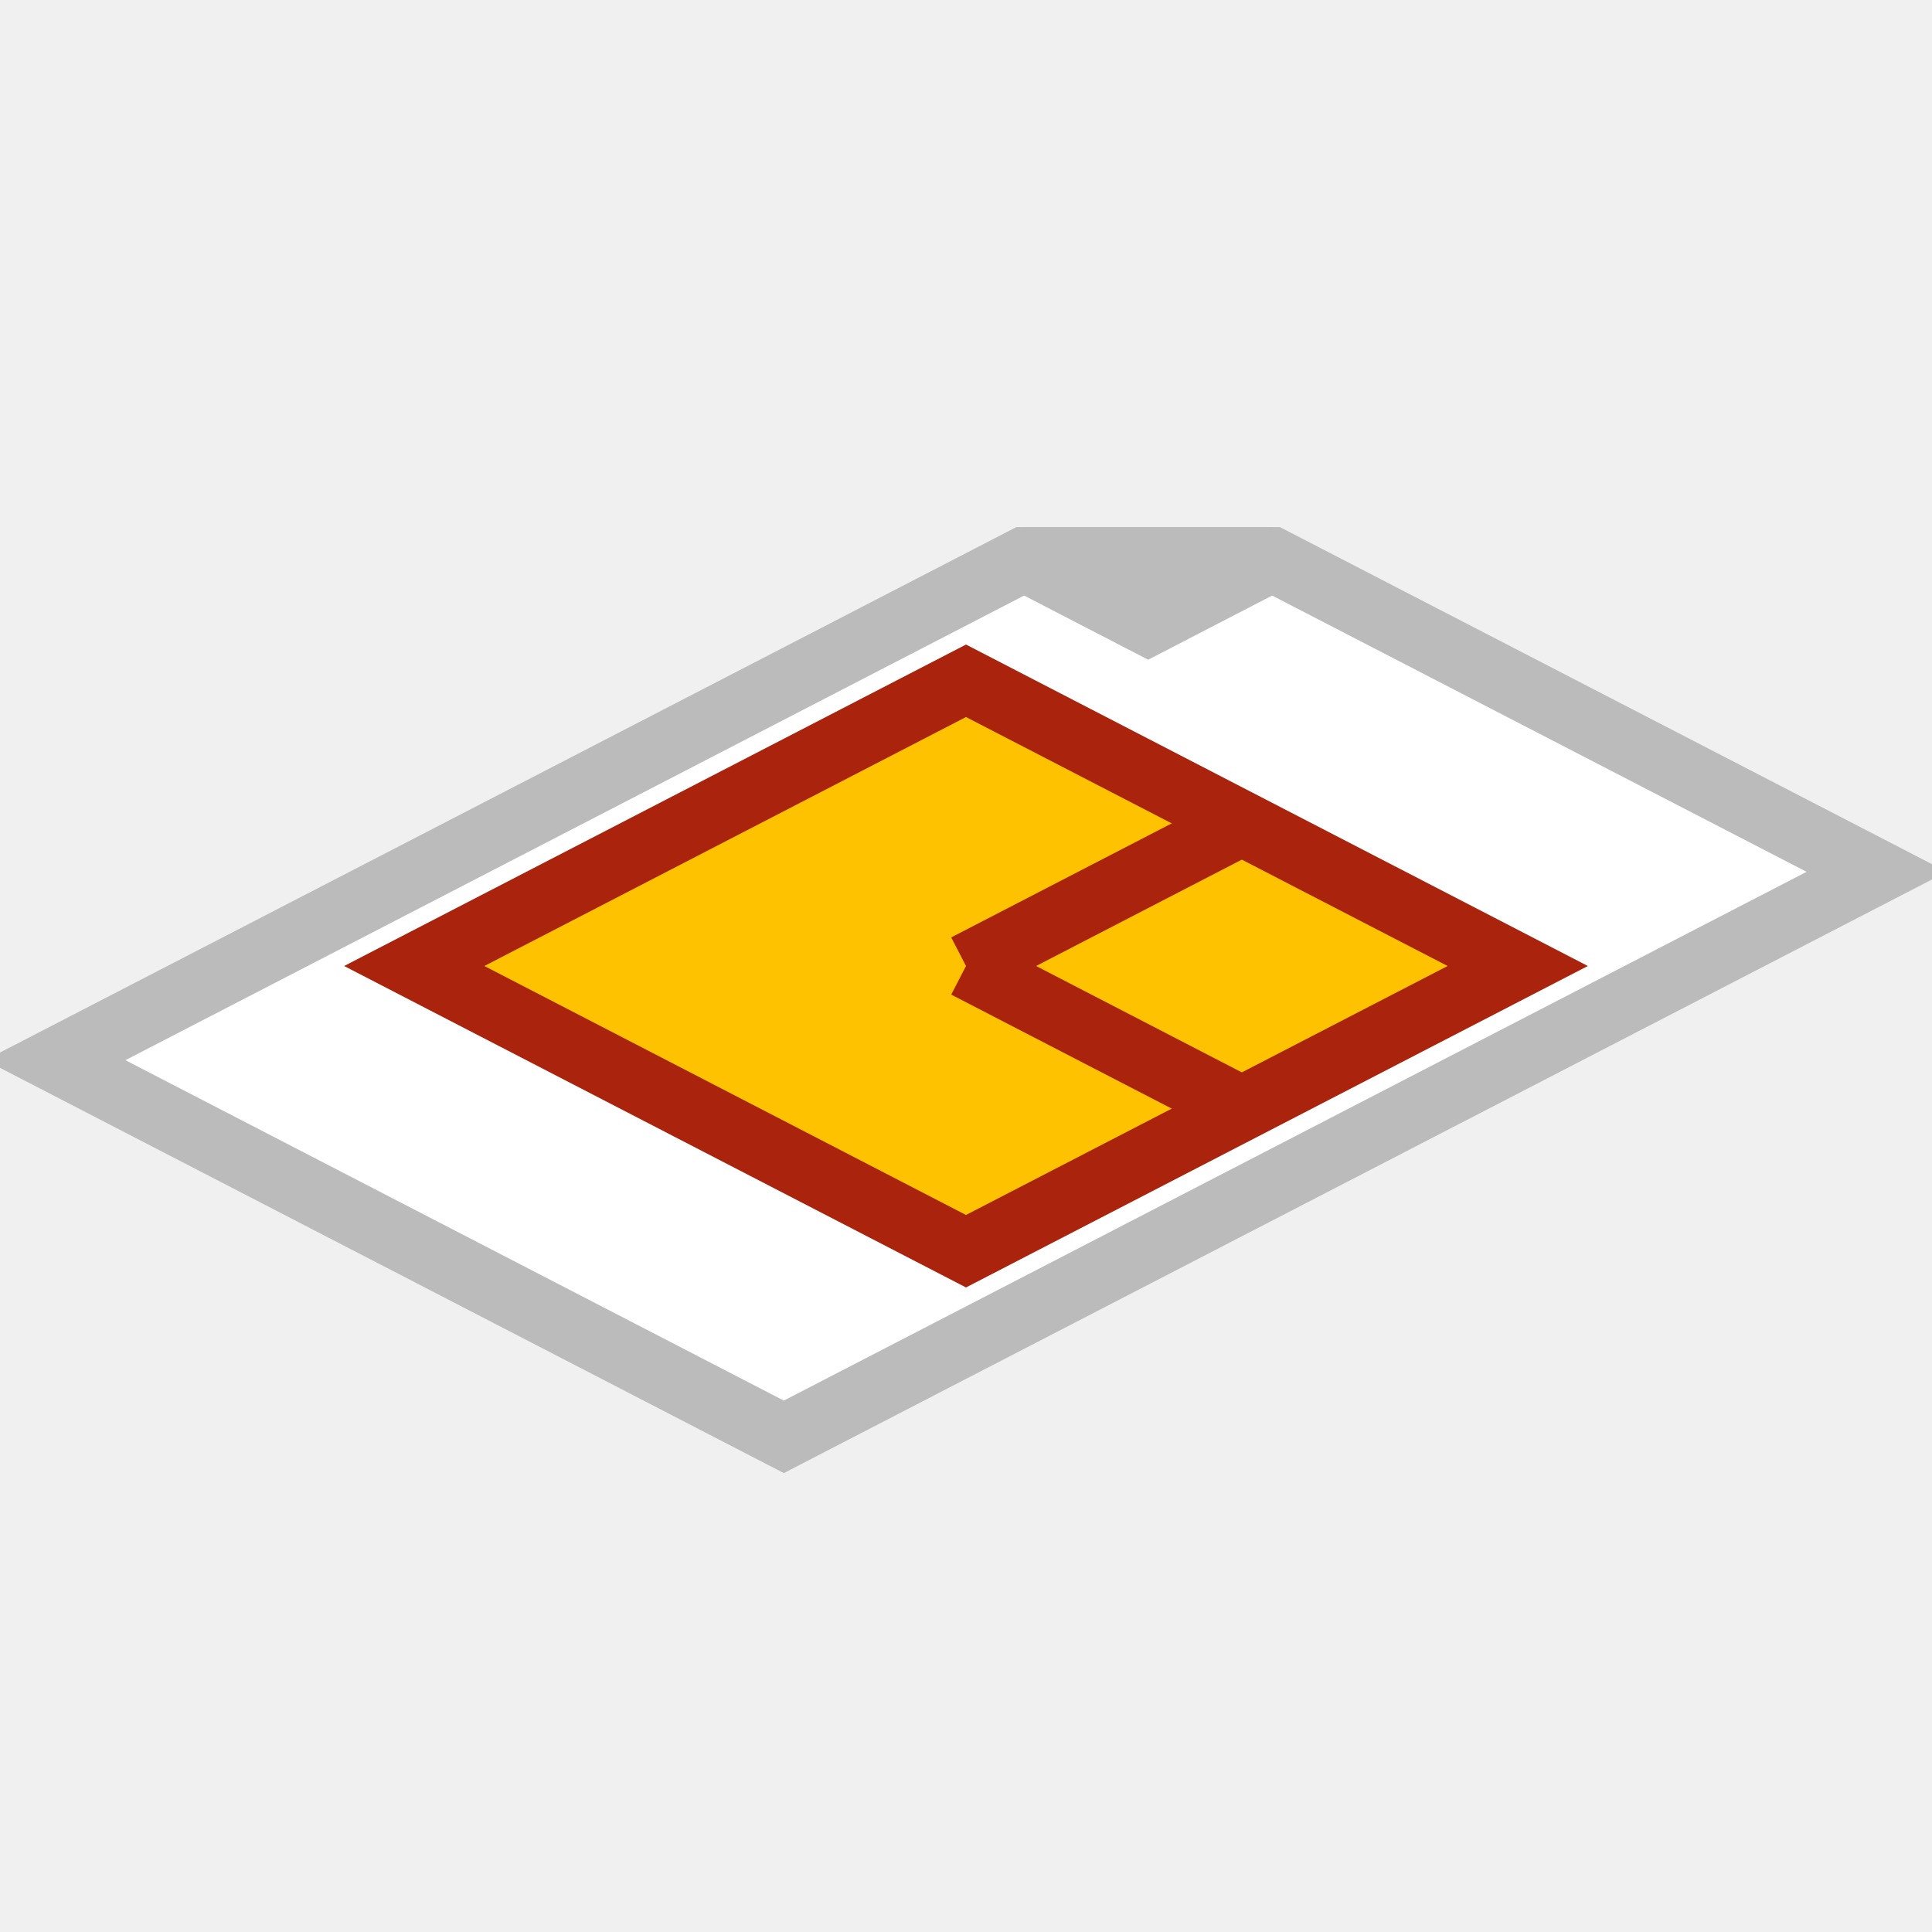
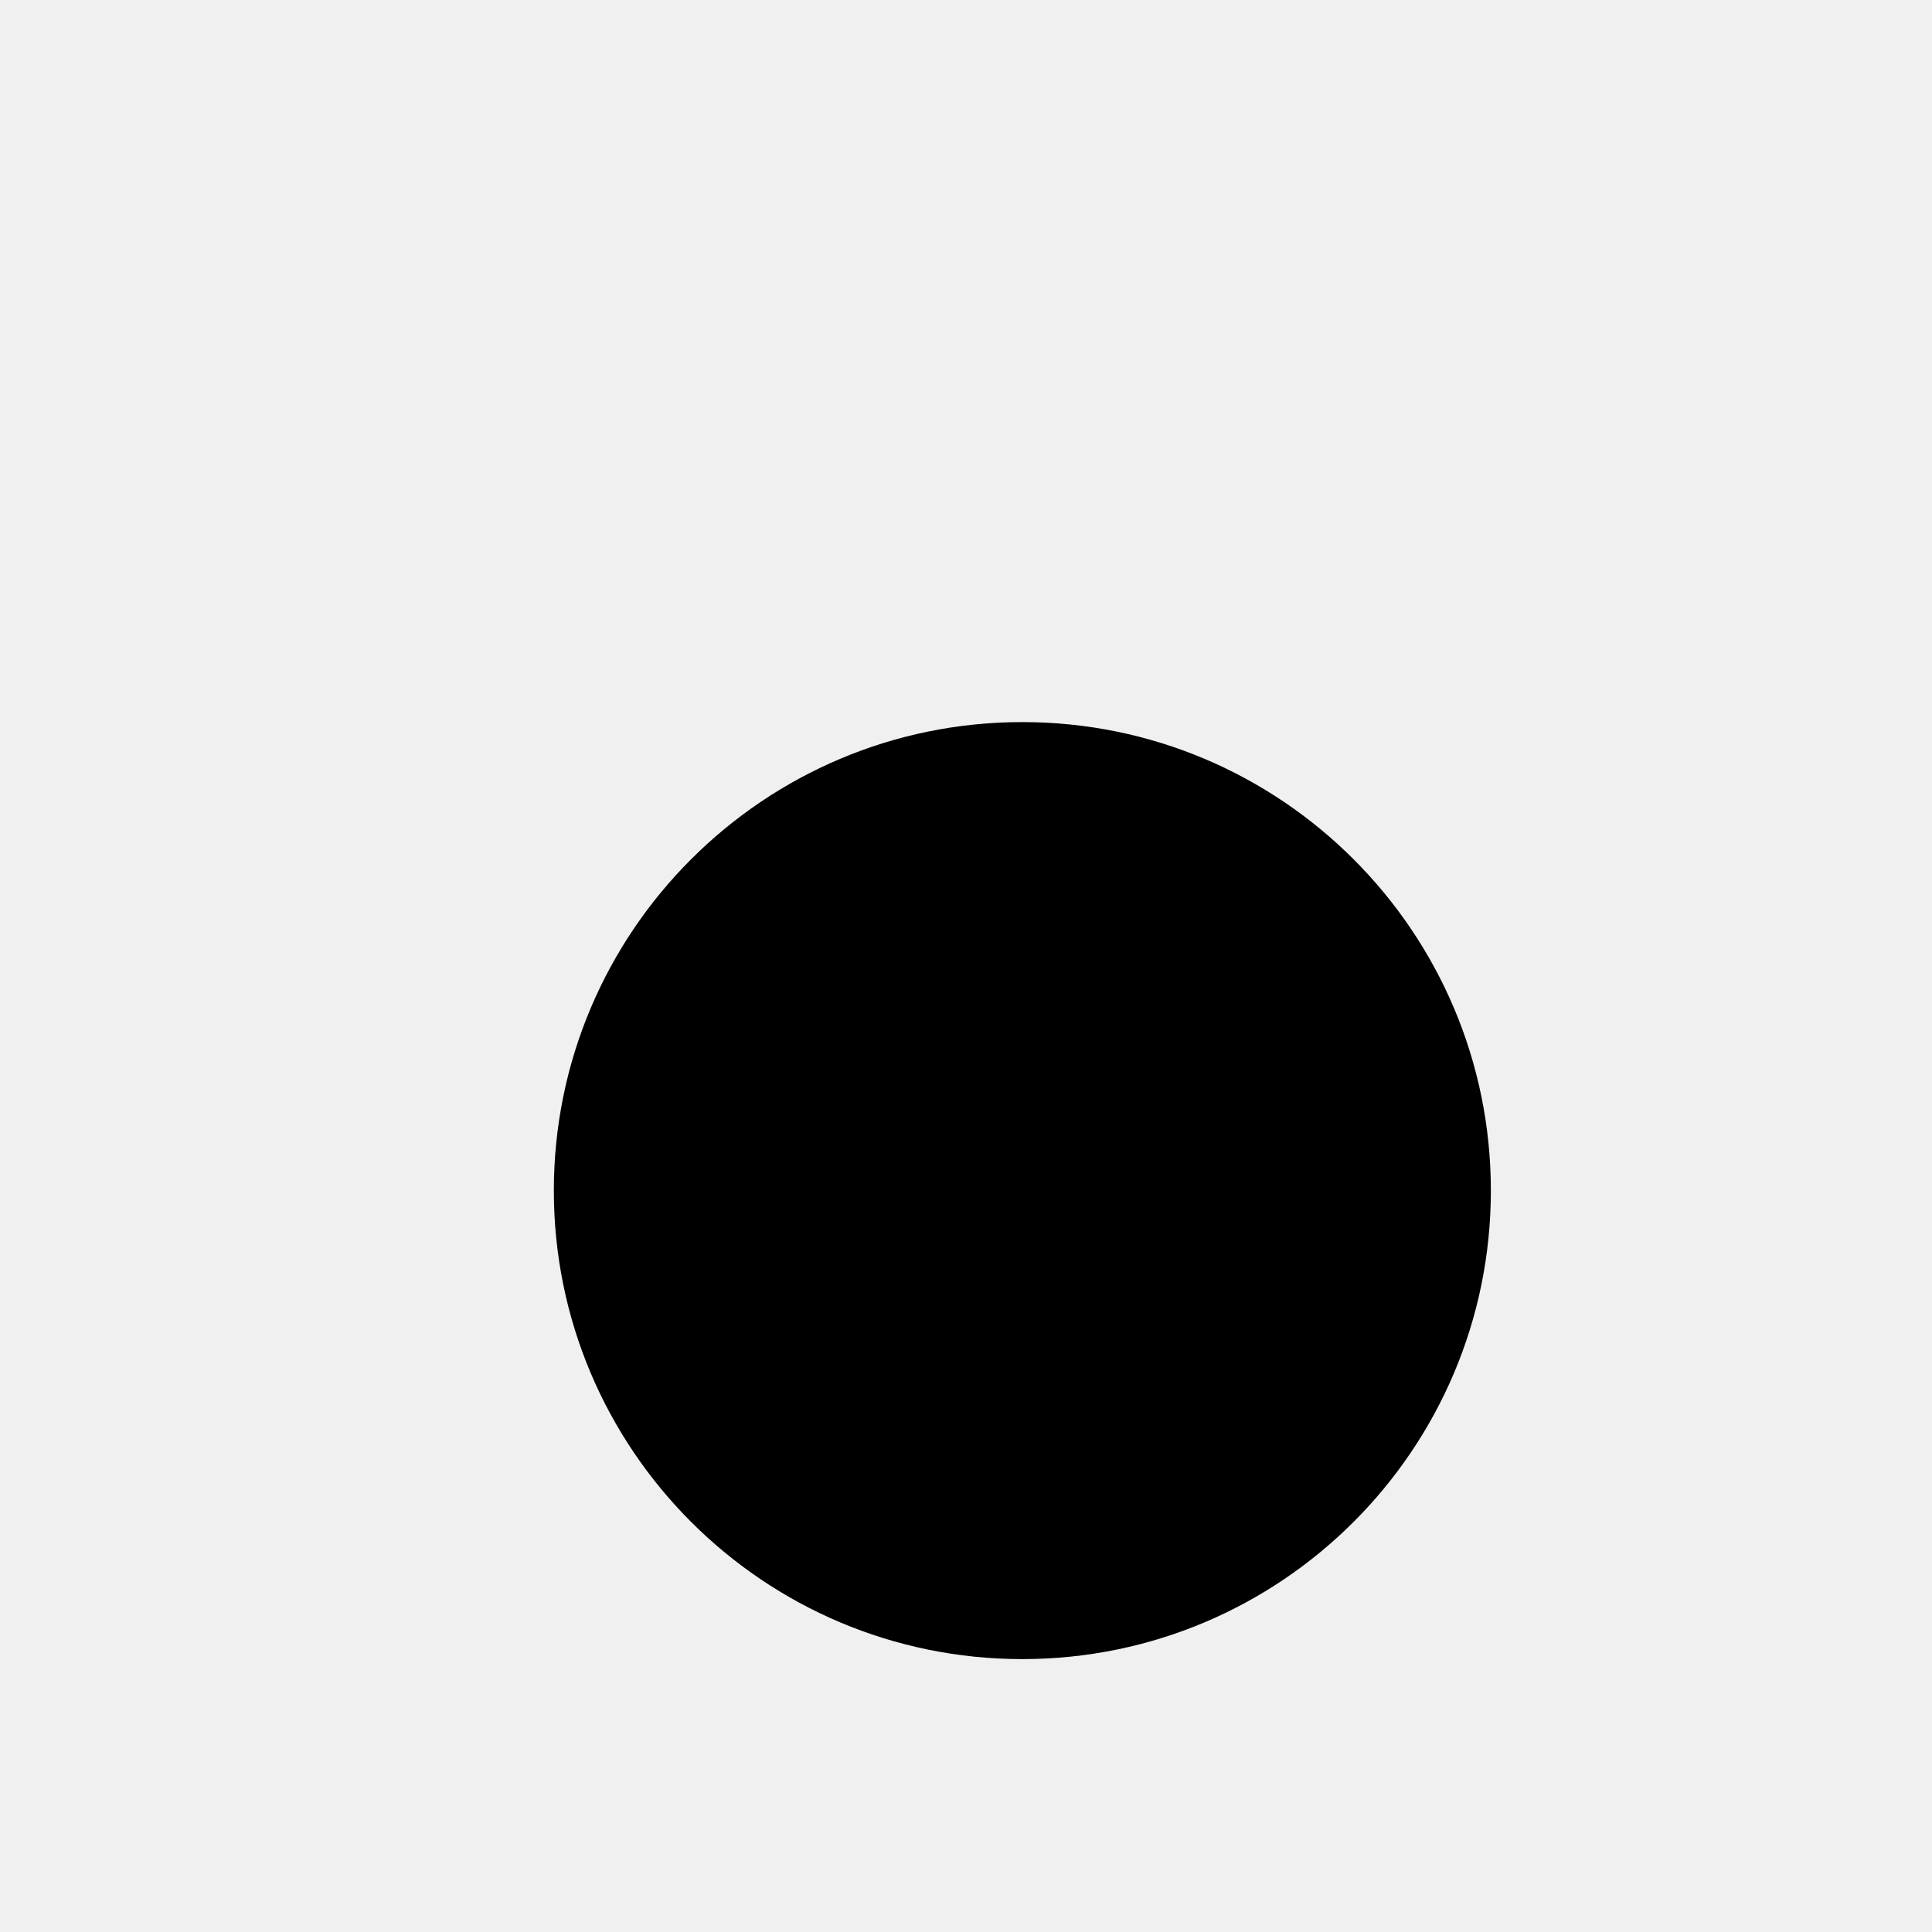
<svg xmlns="http://www.w3.org/2000/svg" version="1.1" x="0px" y="0px" width="24mm" height="24mm" viewBox="0 0 24 24" xml:space="preserve">
  <style type="text/css">
-         *{fill:None;}
- .plane,.y,.x{fill:#ffc200;
- stroke:#aa240d;
- stroke-width:0.8px;}
- .page{
- fill:#fff;
- stroke:#bbb;
- stroke-width:0.8px;}
+         
        </style>
-   <polygon points="12.722, 6.948 0.687, 13.17 9.737, 17.849 23.313, 10.83 15.803, 6.948" class="page" />
-   <polygon points="12.722, 6.948 14.263, 7.745 15.803, 6.948" class="page" />
-   <polygon points="5.146, 12.0 12.0, 15.543 18.854, 12.0 12.0, 8.457" class="plane" />
-   <line x1="12.0" y1="12.0" x2="15.427" y2="13.772" class="x" />
-   <line x1="12.0" y1="12.0" x2="15.427" y2="10.228" class="y" />
+   <circle cx="12.70" cy="14.79" r="5.82" />
</svg>
